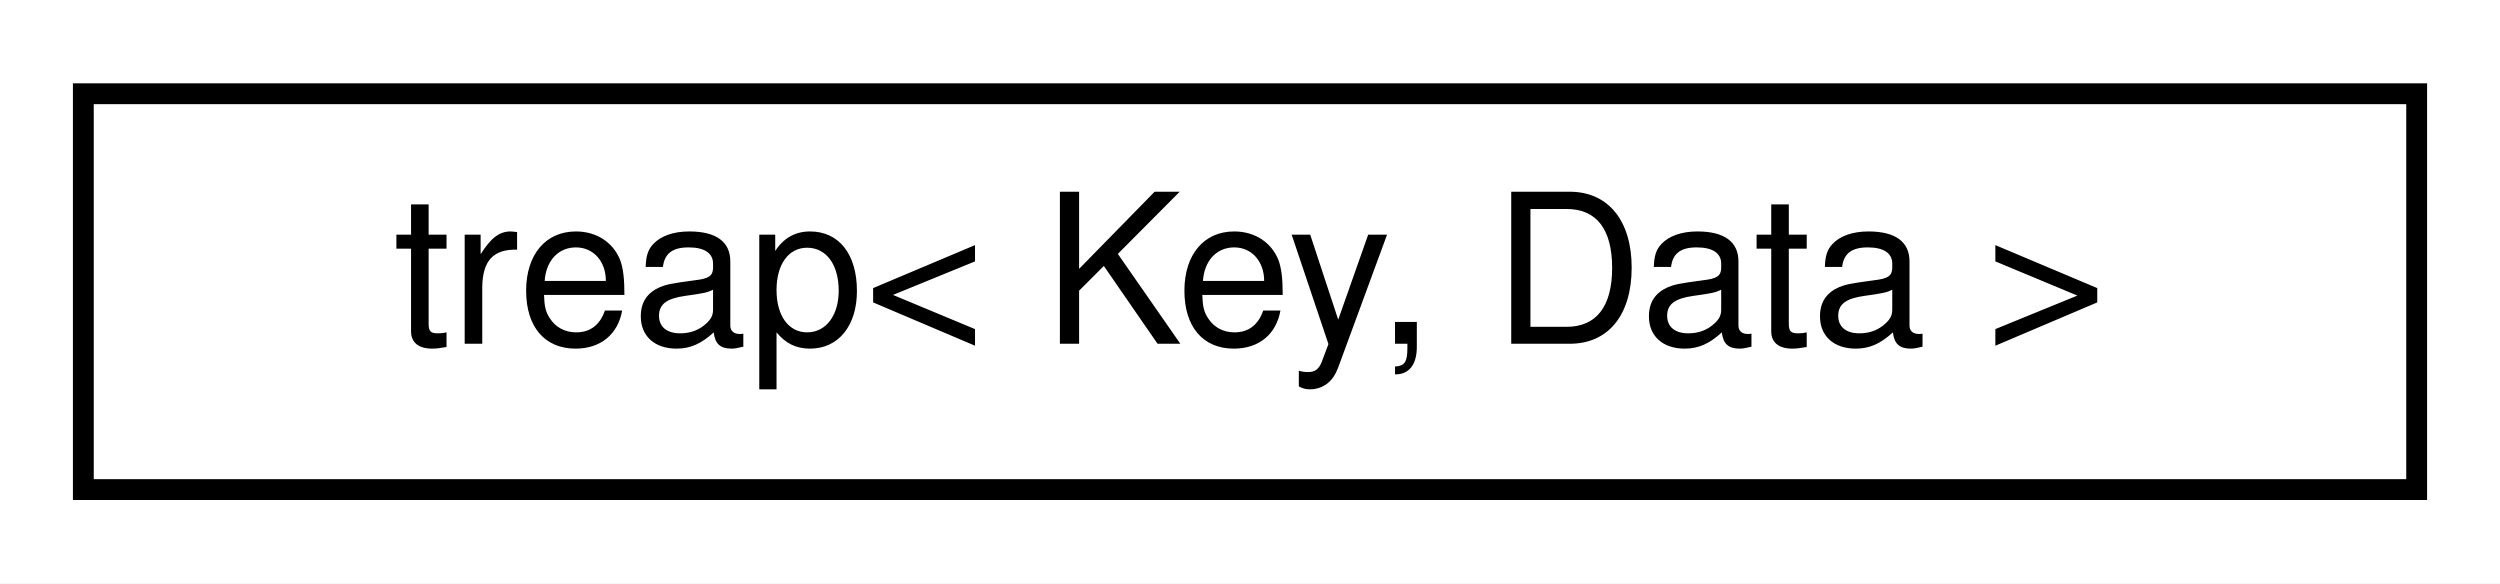
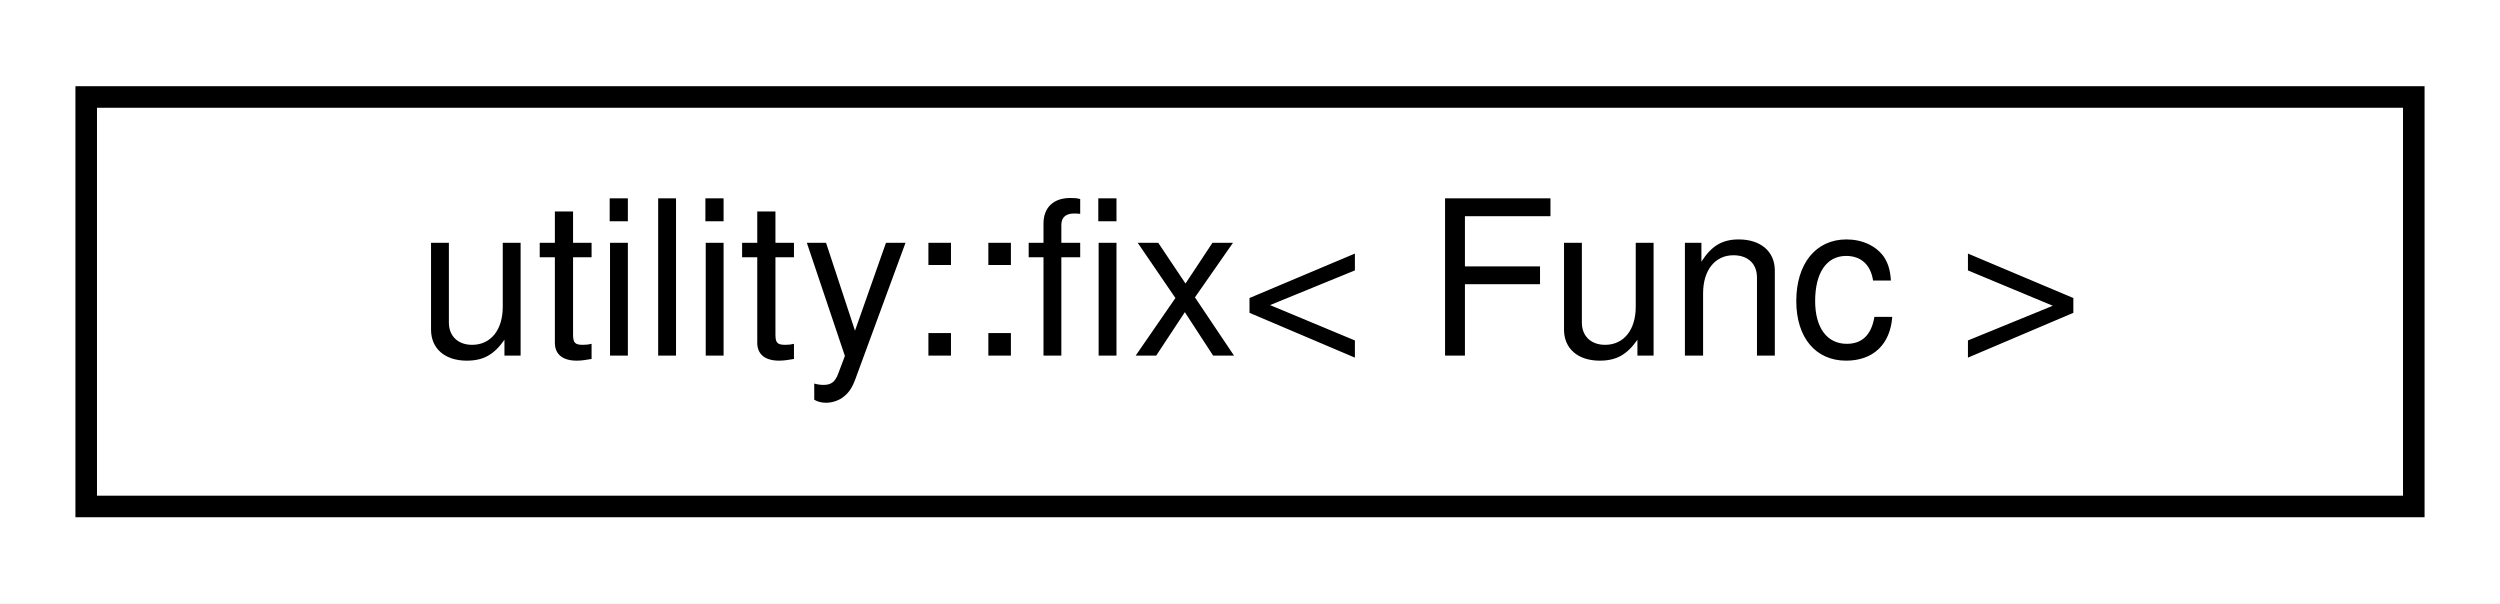
- <svg xmlns="http://www.w3.org/2000/svg" xmlns:xlink="http://www.w3.org/1999/xlink" width="120pt" height="28pt" viewBox="0.00 0.00 120.00 28.00">
+ <svg xmlns="http://www.w3.org/2000/svg" xmlns:xlink="http://www.w3.org/1999/xlink" width="116pt" height="28pt" viewBox="0.00 0.00 116.00 28.00">
  <g id="graph0" class="graph" transform="scale(1 1) rotate(0) translate(4 24)">
-     <polygon fill="white" stroke="transparent" points="-4,4 -4,-24 116,-24 116,4 -4,4" />
+     <polygon fill="white" stroke="transparent" points="-4,4 -4,-24 112,-24 112,4 -4,4" />
    <g id="node1" class="node">
      <g id="a_node1">
-         <a xlink:href="structtreap.html" target="_top" xlink:title=" ">
-           <polygon fill="white" stroke="black" points="0,-0.5 0,-19.5 112,-19.5 112,-0.5 0,-0.5" />
-           <text text-anchor="middle" x="56" y="-7.5" font-family="Helvetica,sans-Serif" font-size="10.00">treap&lt; Key, Data &gt;</text>
+         <a xlink:href="structutility_1_1fix.html" target="_top" xlink:title=" ">
+           <polygon fill="white" stroke="black" points="0,-0.5 0,-19.5 108,-19.5 108,-0.5 0,-0.5" />
+           <text text-anchor="middle" x="54" y="-7.5" font-family="Helvetica,sans-Serif" font-size="10.00">utility::fix&lt; Func &gt;</text>
        </a>
      </g>
    </g>
  </g>
</svg>
